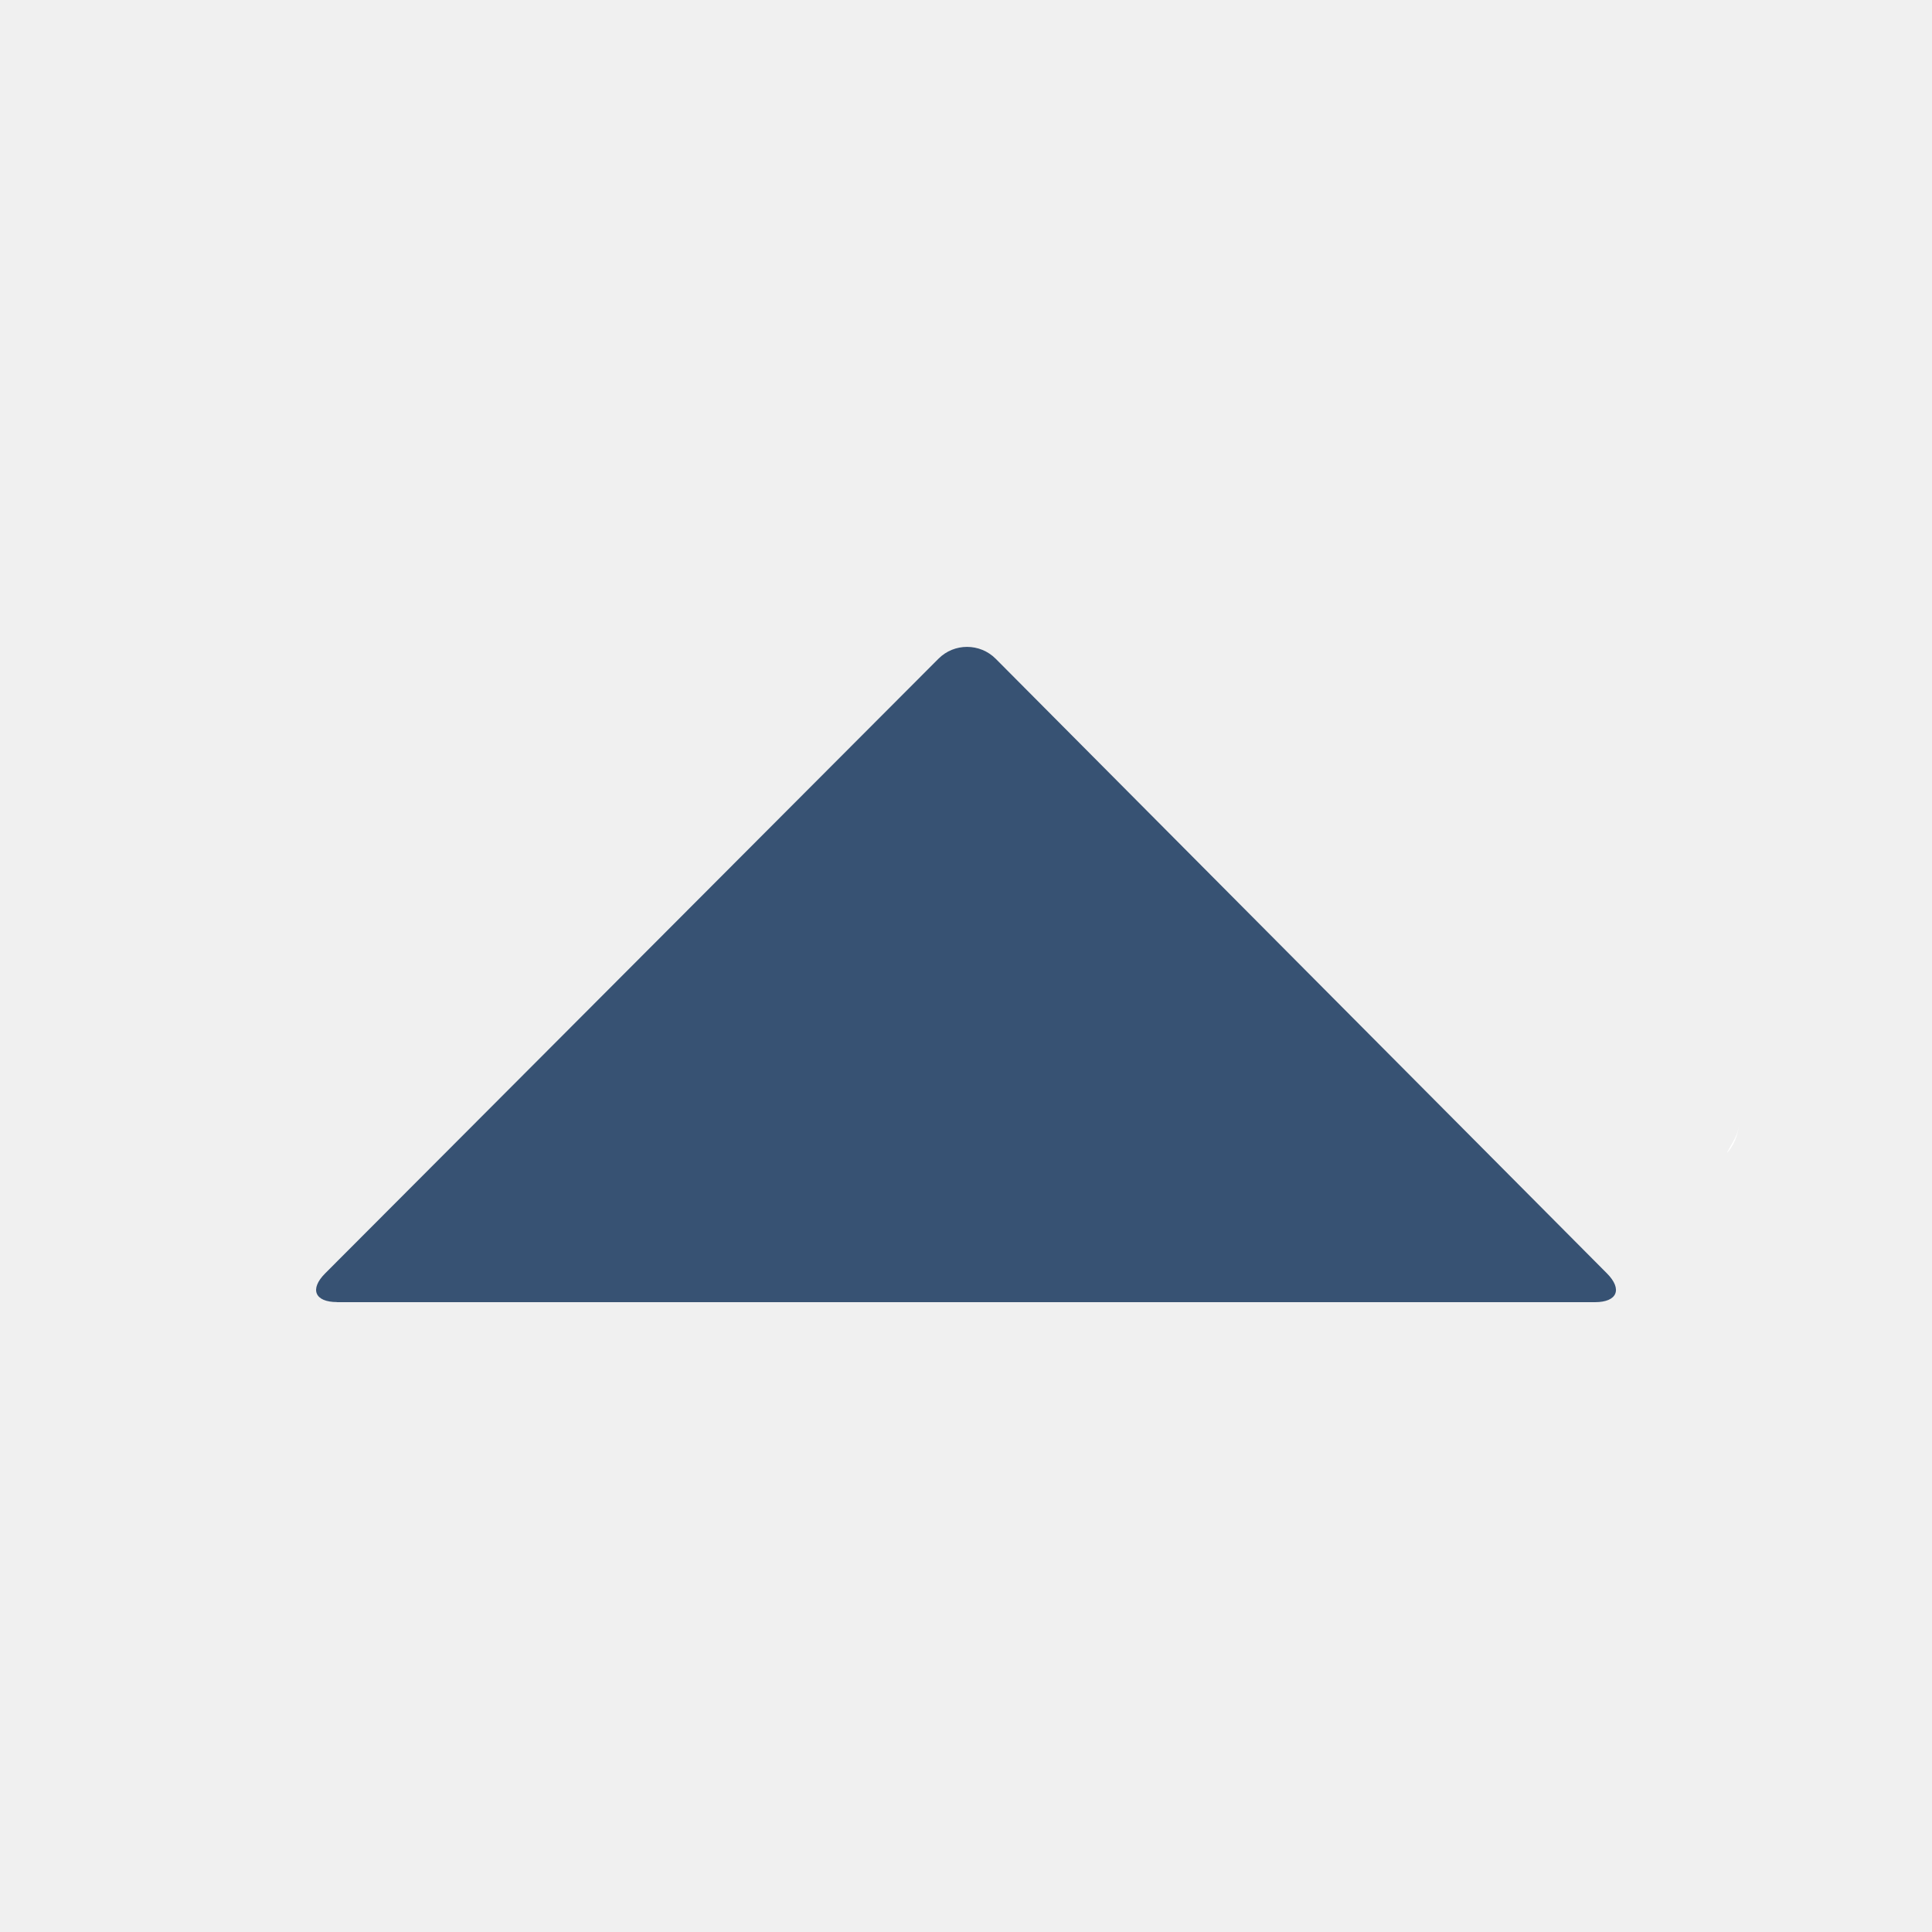
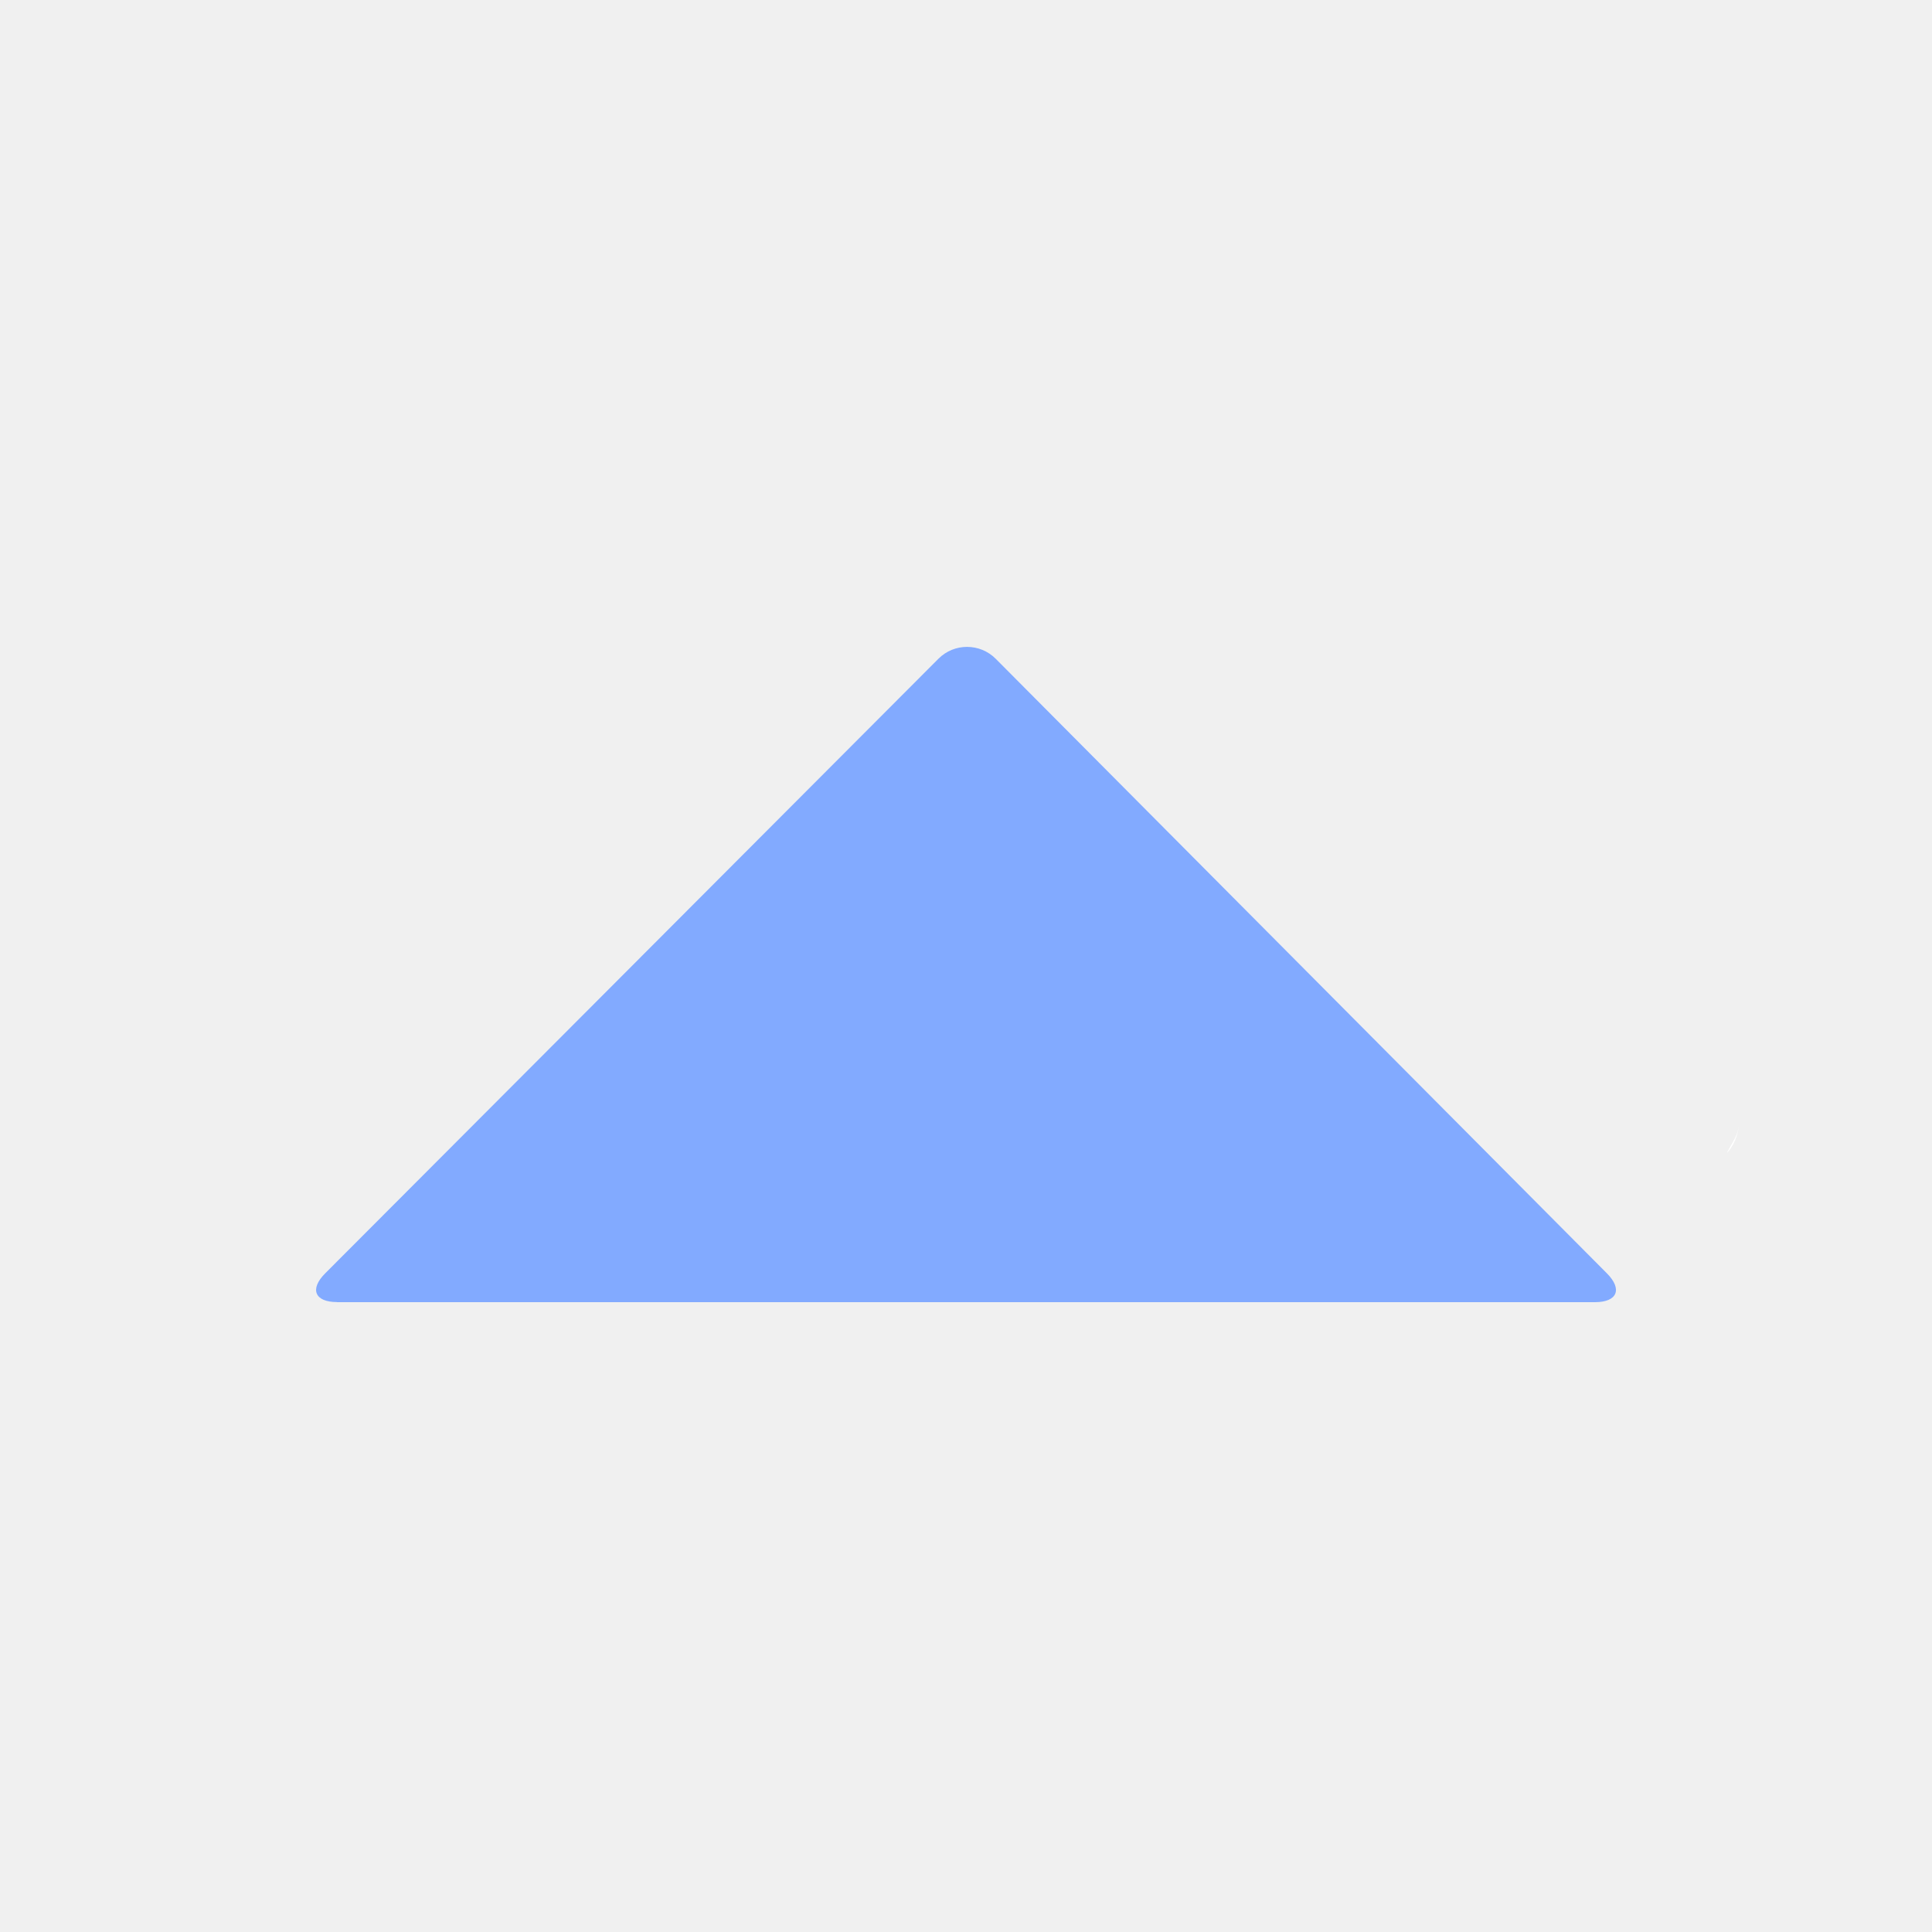
- <svg xmlns="http://www.w3.org/2000/svg" viewBox="0 0 2000 2000">
-   <path fill="#FFF" d="M1800 1162.5c0 6.3 0 6.3 0 0 0 12.5-6.3 18.8-12.5 31.3 6.3-6.3 12.5-18.8 12.5-31.3" />
-   <path fill="#733737" d="M1650 1062.5s6.3 0 0 0c6.3 0 0 0 0 0z" />
-   <path fill="#FFF" d="M1656.3 1062.5s-6.3 0 0 0c-6.3 0 0 0 0 0" />
-   <path fill="#375273" d="M348.9 1347.9c-23.1 0-28.6-13.4-12.3-29.7l634.9-636.3c16.3-16.4 43-16.3 59.3.1l632.7 636.2c16.3 16.4 10.7 29.8-12.4 29.8H348.9z" />
+ <svg xmlns="http://www.w3.org/2000/svg" viewBox="0 0 2000 2000" version="1.1" id="svg793">
+   <defs id="defs797" />
+   <path id="path785" d="M1800 1162.5c0 6.3 0 6.3 0 0 0 12.5-6.3 18.8-12.5 31.3 6.3-6.3 12.5-18.8 12.5-31.3" fill="#ffffff" />
+   <path id="path787" d="M1650 1062.5s6.3 0 0 0c6.3 0 0 0 0 0z" fill="#733737" />
+   <path id="path789" d="M1656.3 1062.5s-6.3 0 0 0c-6.3 0 0 0 0 0" fill="#ffffff" />
+   <path id="path791" d="M348.9 1347.9c-23.1 0-28.6-13.4-12.3-29.7l634.9-636.3c16.3-16.4 43-16.3 59.3.1l632.7 636.2c16.3 16.4 10.7 29.8-12.4 29.8H348.9z" fill="#82aaff" />
</svg>
